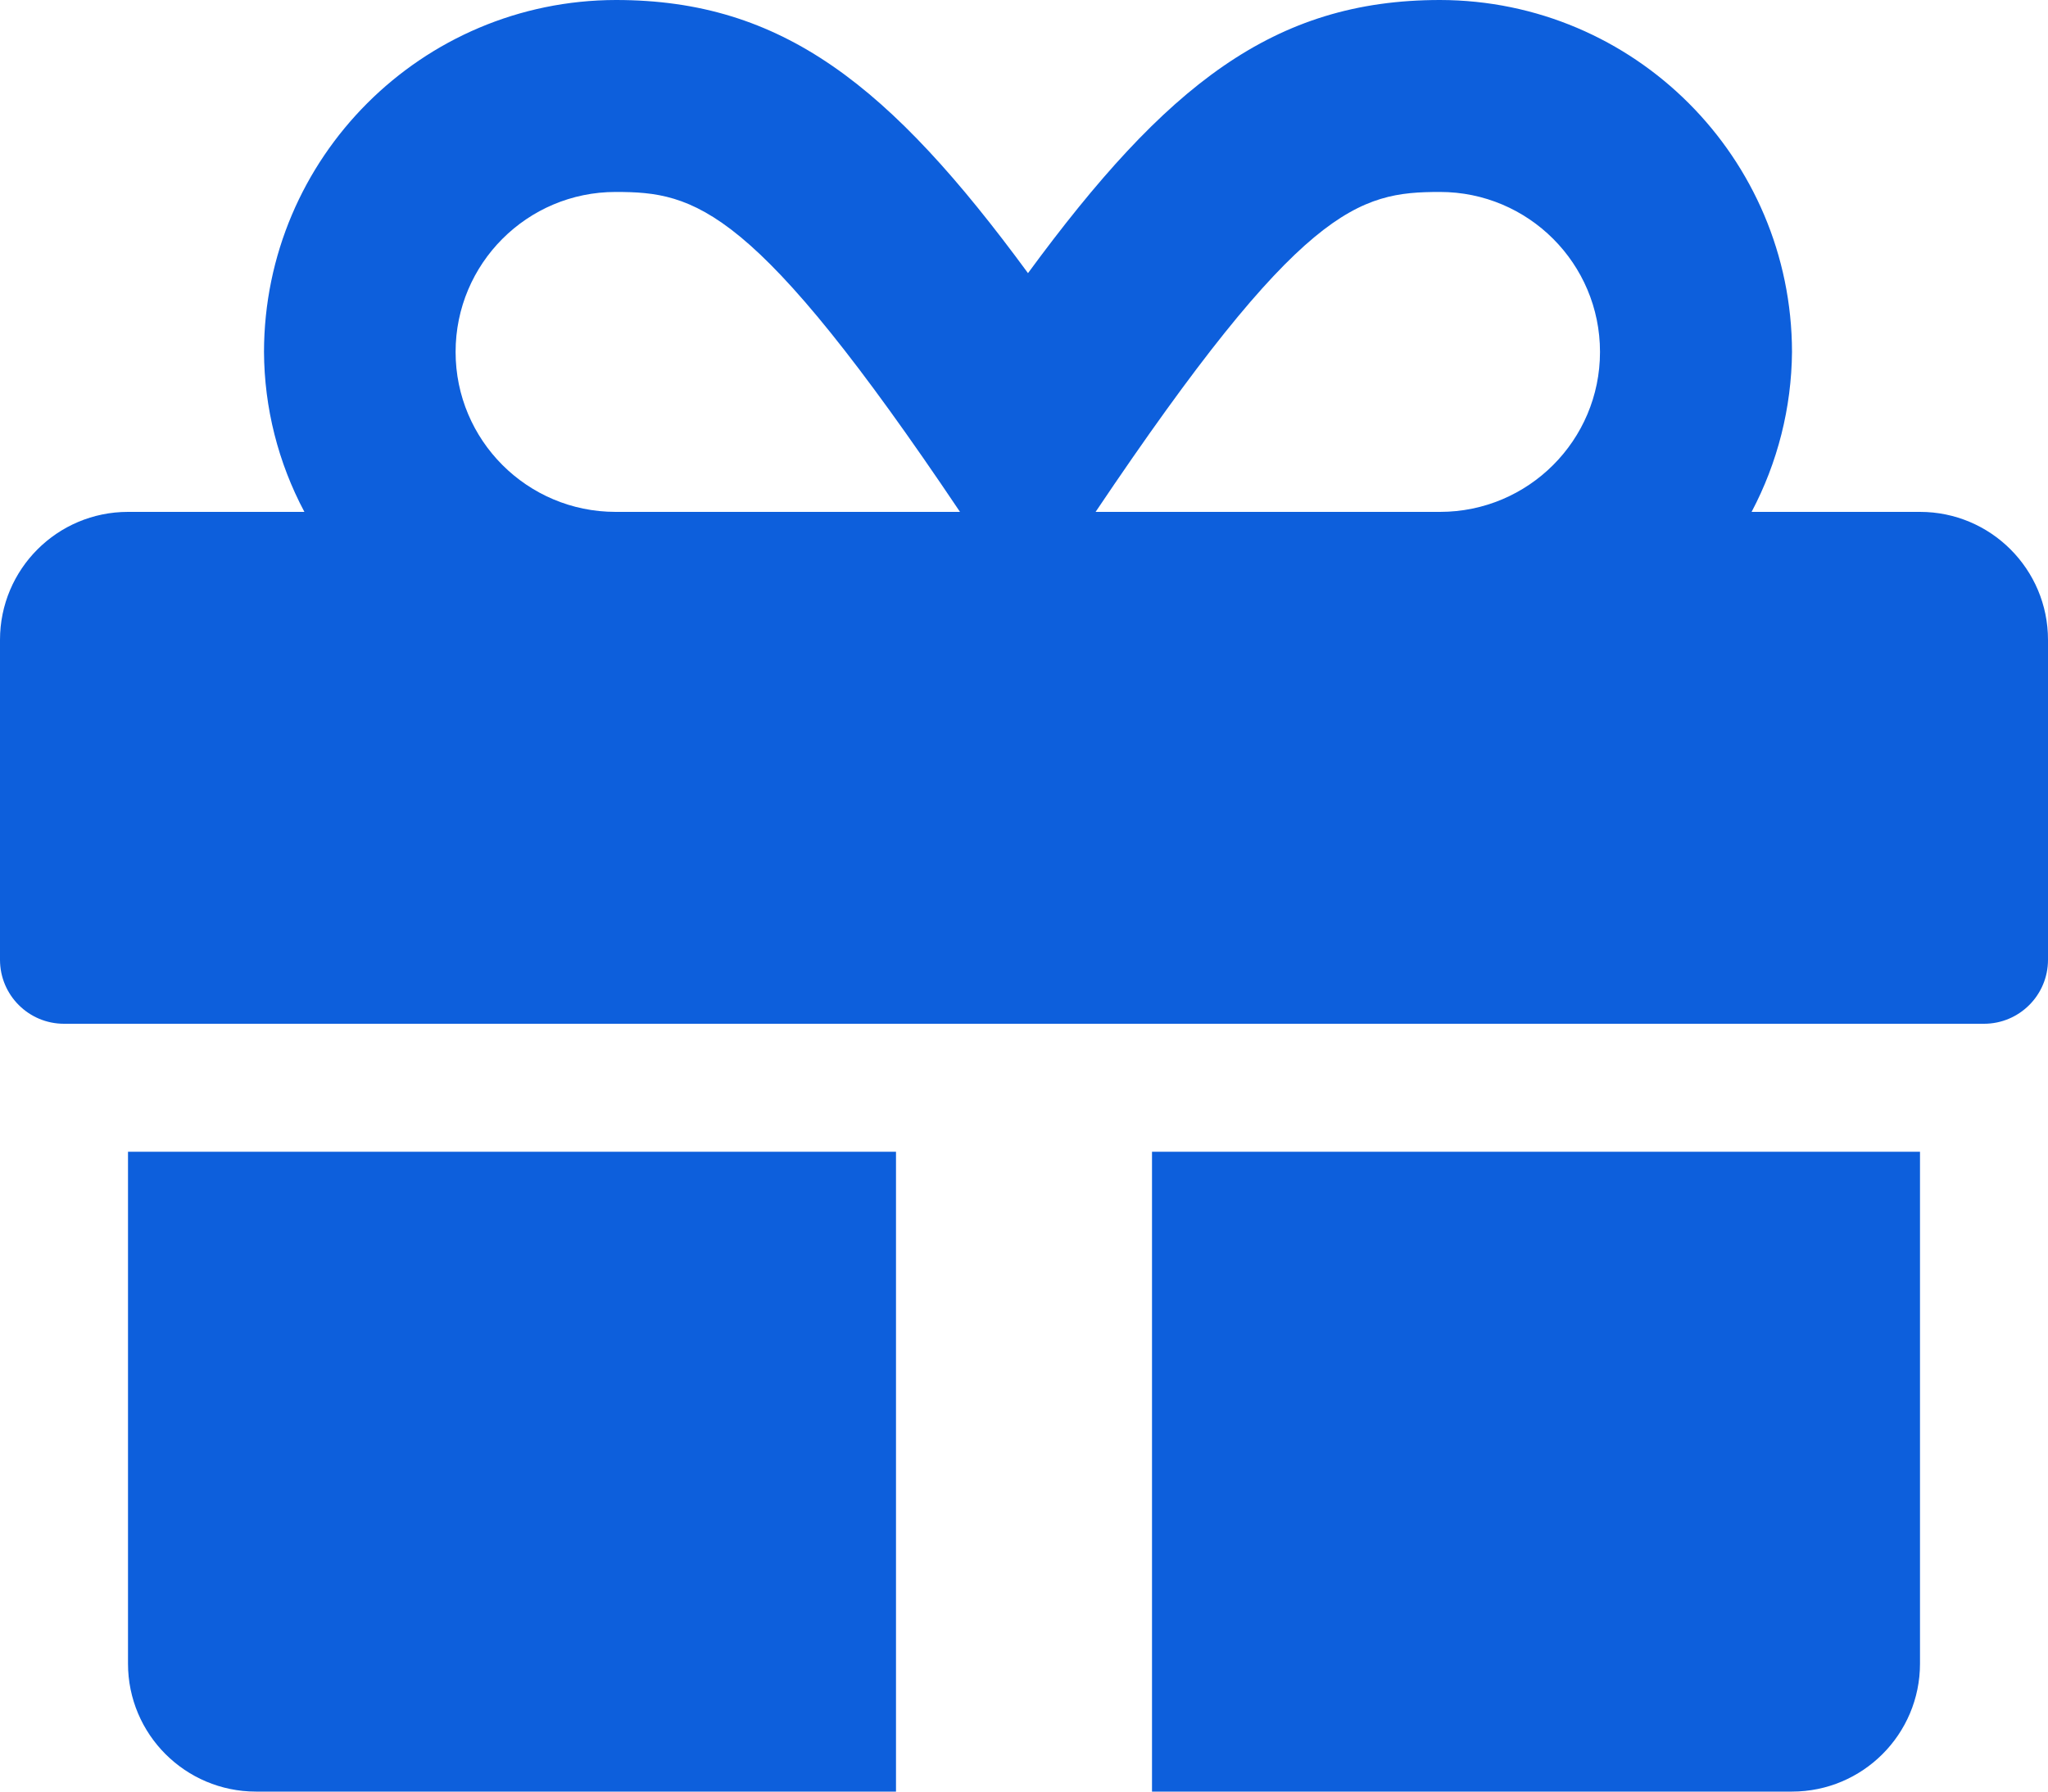
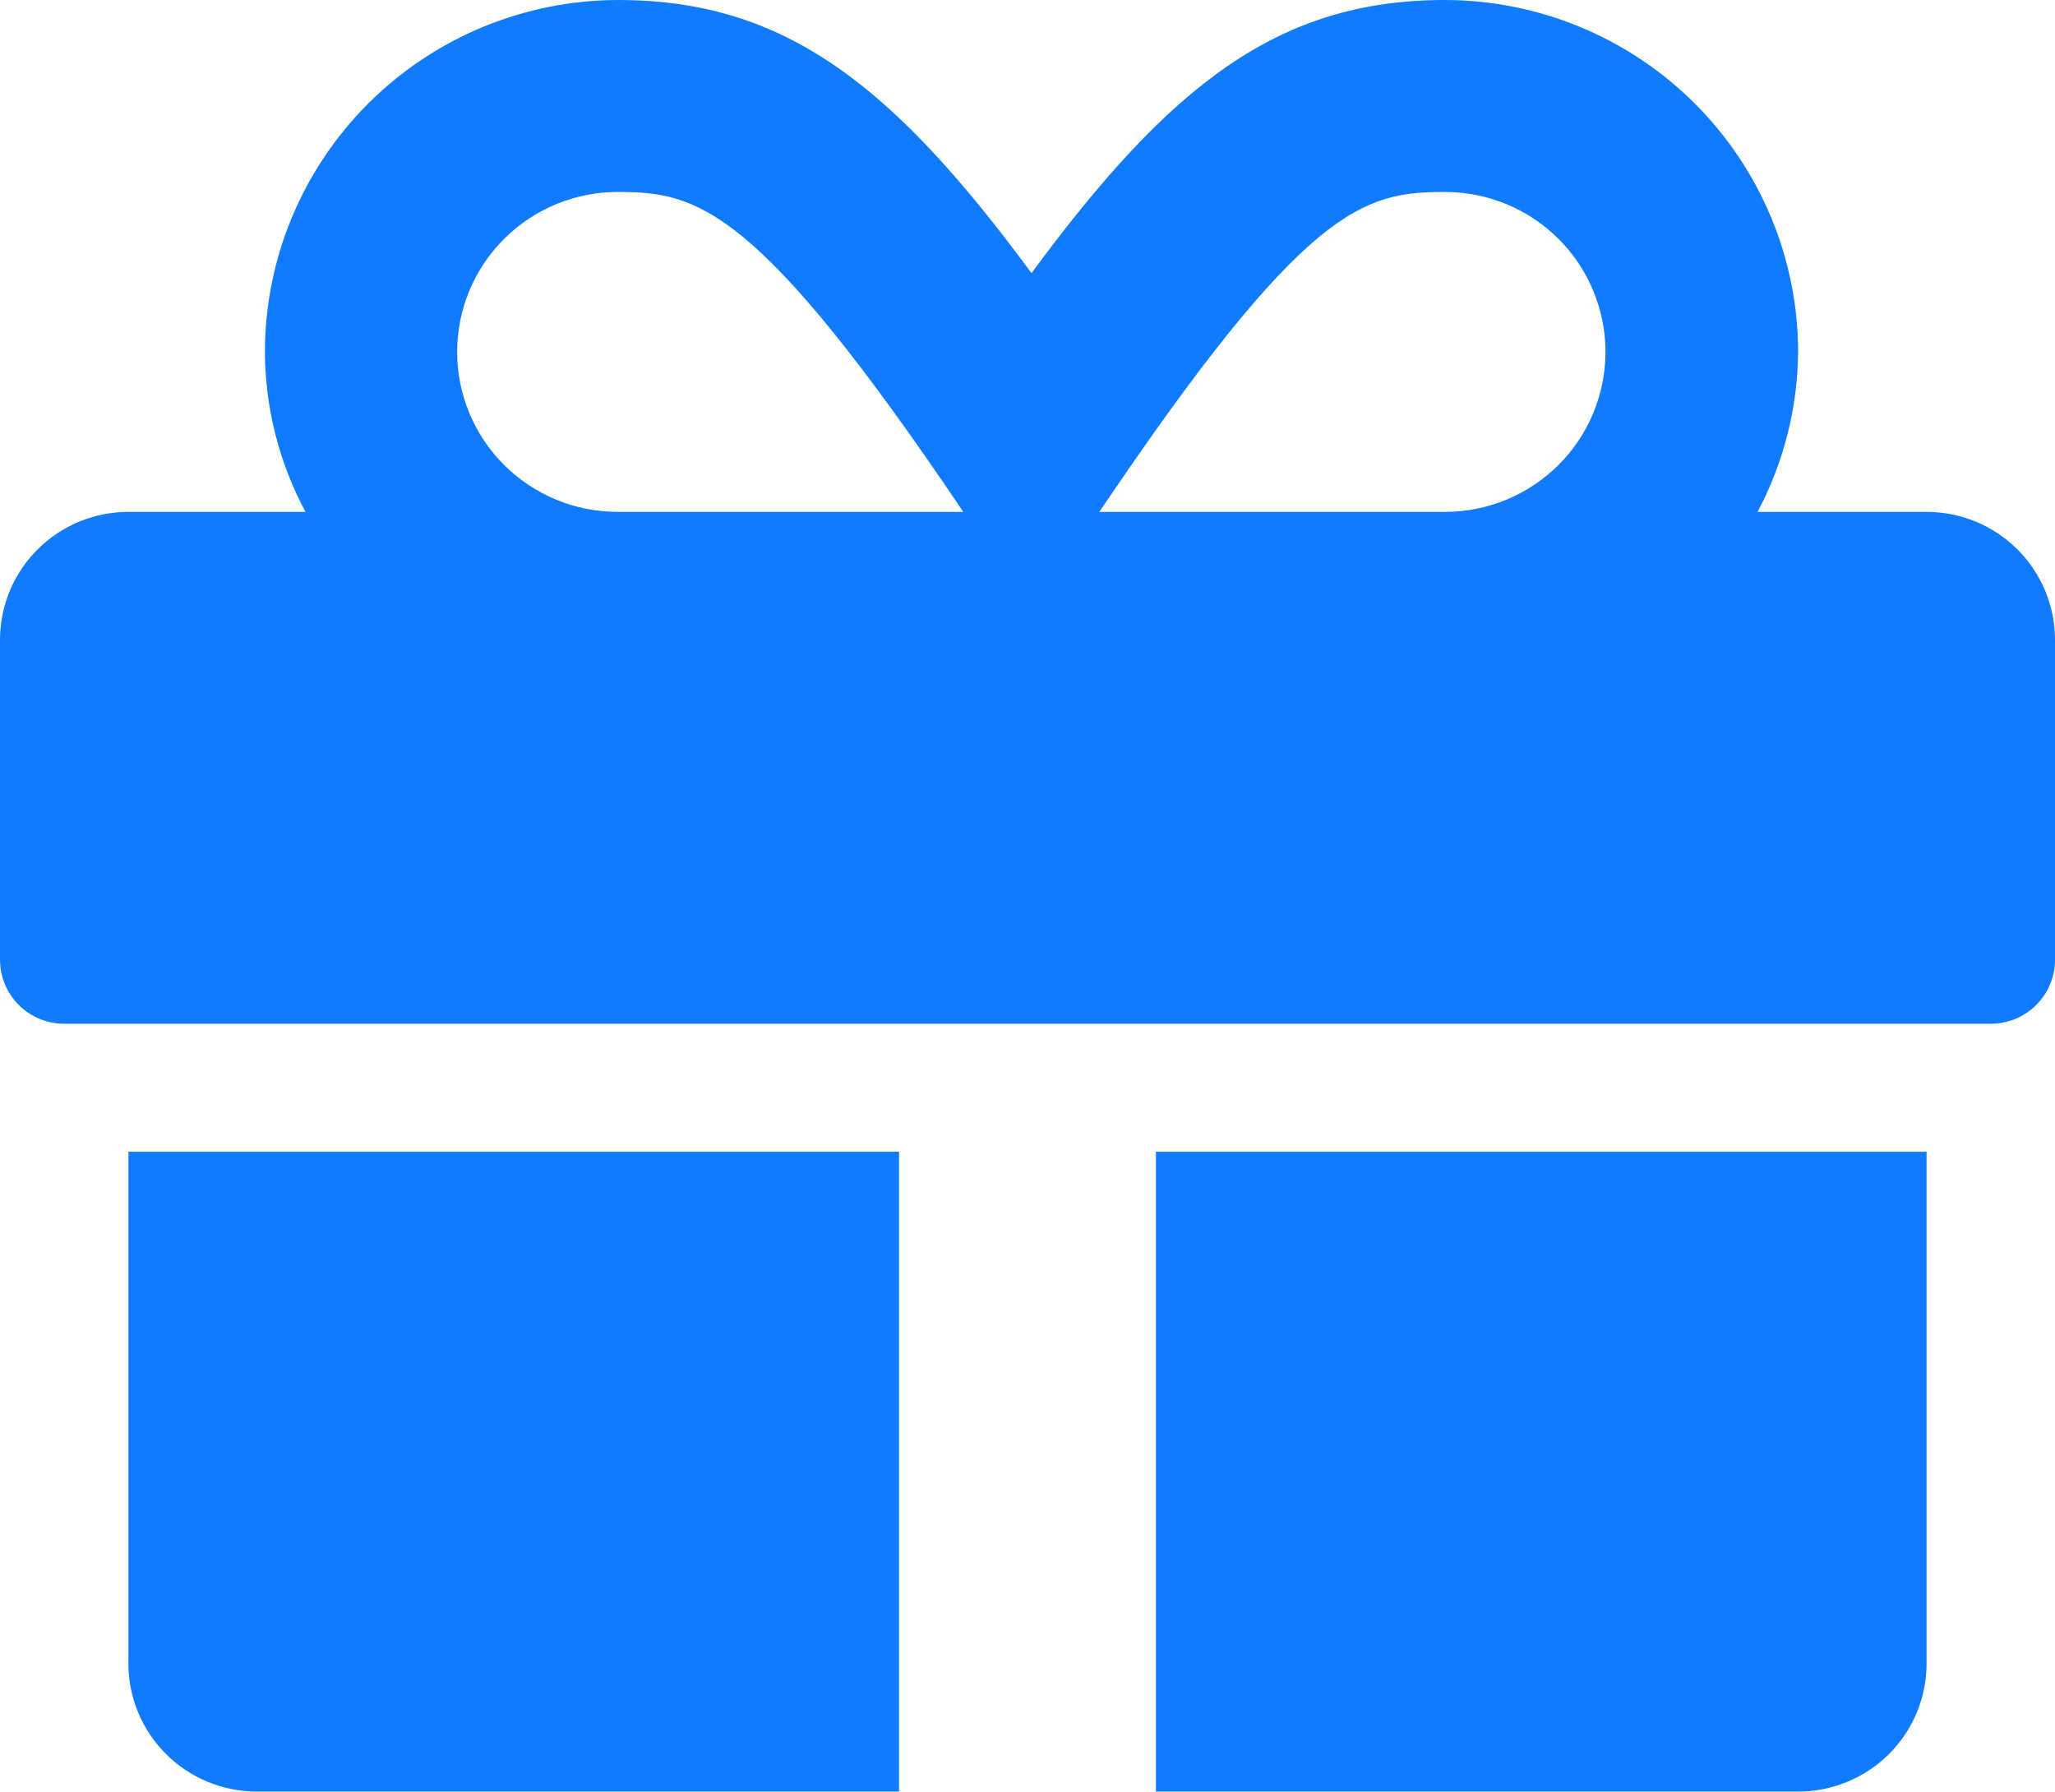
- <svg xmlns="http://www.w3.org/2000/svg" id="Layer_1" data-name="Layer 1" viewBox="0 0 512 448">
-   <defs>
-     <style>.cls-1{fill:#0d5fdc;}</style>
-   </defs>
-   <path class="cls-1" d="M32,416a32,32,0,0,0,32,32H224V288H32Zm256,32H448a32,32,0,0,0,32-32V288H288ZM480,128H437.9A87.19,87.19,0,0,0,448,88,88.13,88.13,0,0,0,360,0c-41.6,0-68.5,21.3-103,68.3C222.5,21.3,195.6,0,154,0A88.13,88.13,0,0,0,66,88a86,86,0,0,0,10.1,40H32A32,32,0,0,0,0,160v80a16,16,0,0,0,16,16H496a16,16,0,0,0,16-16V160A32,32,0,0,0,480,128Zm-326.1,0a40,40,0,0,1,0-80c19.9,0,34.6,3.3,86.1,80ZM360,128H273.9c51.4-76.5,65.7-80,86.1-80a40,40,0,0,1,0,80Z" />
+ <svg xmlns="http://www.w3.org/2000/svg" width="117" height="102" viewBox="0 0 117 102" fill="none">
+   <path d="M7.312 94.714C7.312 96.647 8.083 98.5 9.454 99.866C10.826 101.232 12.686 102 14.625 102H51.188V65.571H7.312V94.714ZM65.812 102H102.375C104.314 102 106.174 101.232 107.546 99.866C108.917 98.5 109.688 96.647 109.688 94.714V65.571H65.812V102ZM109.688 29.143H100.067C101.556 26.335 102.348 23.212 102.375 20.036C102.367 14.724 100.246 9.633 96.476 5.877C92.707 2.121 87.597 0.008 82.266 0C72.759 0 66.612 4.85 58.728 15.55C50.845 4.85 44.698 0 35.191 0C29.86 0.008 24.75 2.121 20.981 5.877C17.211 9.633 15.09 14.724 15.082 20.036C15.098 23.213 15.89 26.339 17.39 29.143H7.312C5.373 29.143 3.513 29.91 2.142 31.277C0.77 32.643 0 34.496 0 36.429L0 54.643C0 55.609 0.385 56.536 1.071 57.219C1.757 57.902 2.687 58.286 3.656 58.286H113.344C114.313 58.286 115.243 57.902 115.929 57.219C116.615 56.536 117 55.609 117 54.643V36.429C117 34.496 116.23 32.643 114.858 31.277C113.487 29.91 111.627 29.143 109.688 29.143V29.143ZM35.169 29.143C32.744 29.143 30.419 28.183 28.705 26.475C26.991 24.767 26.028 22.451 26.028 20.036C26.028 17.62 26.991 15.304 28.705 13.596C30.419 11.888 32.744 10.929 35.169 10.929C39.716 10.929 43.075 11.68 54.844 29.143H35.169ZM82.266 29.143H62.59C74.336 11.725 77.604 10.929 82.266 10.929C84.69 10.929 87.015 11.888 88.729 13.596C90.443 15.304 91.406 17.62 91.406 20.036C91.406 22.451 90.443 24.767 88.729 26.475C87.015 28.183 84.69 29.143 82.266 29.143Z" fill="#117BFF" />
</svg>
